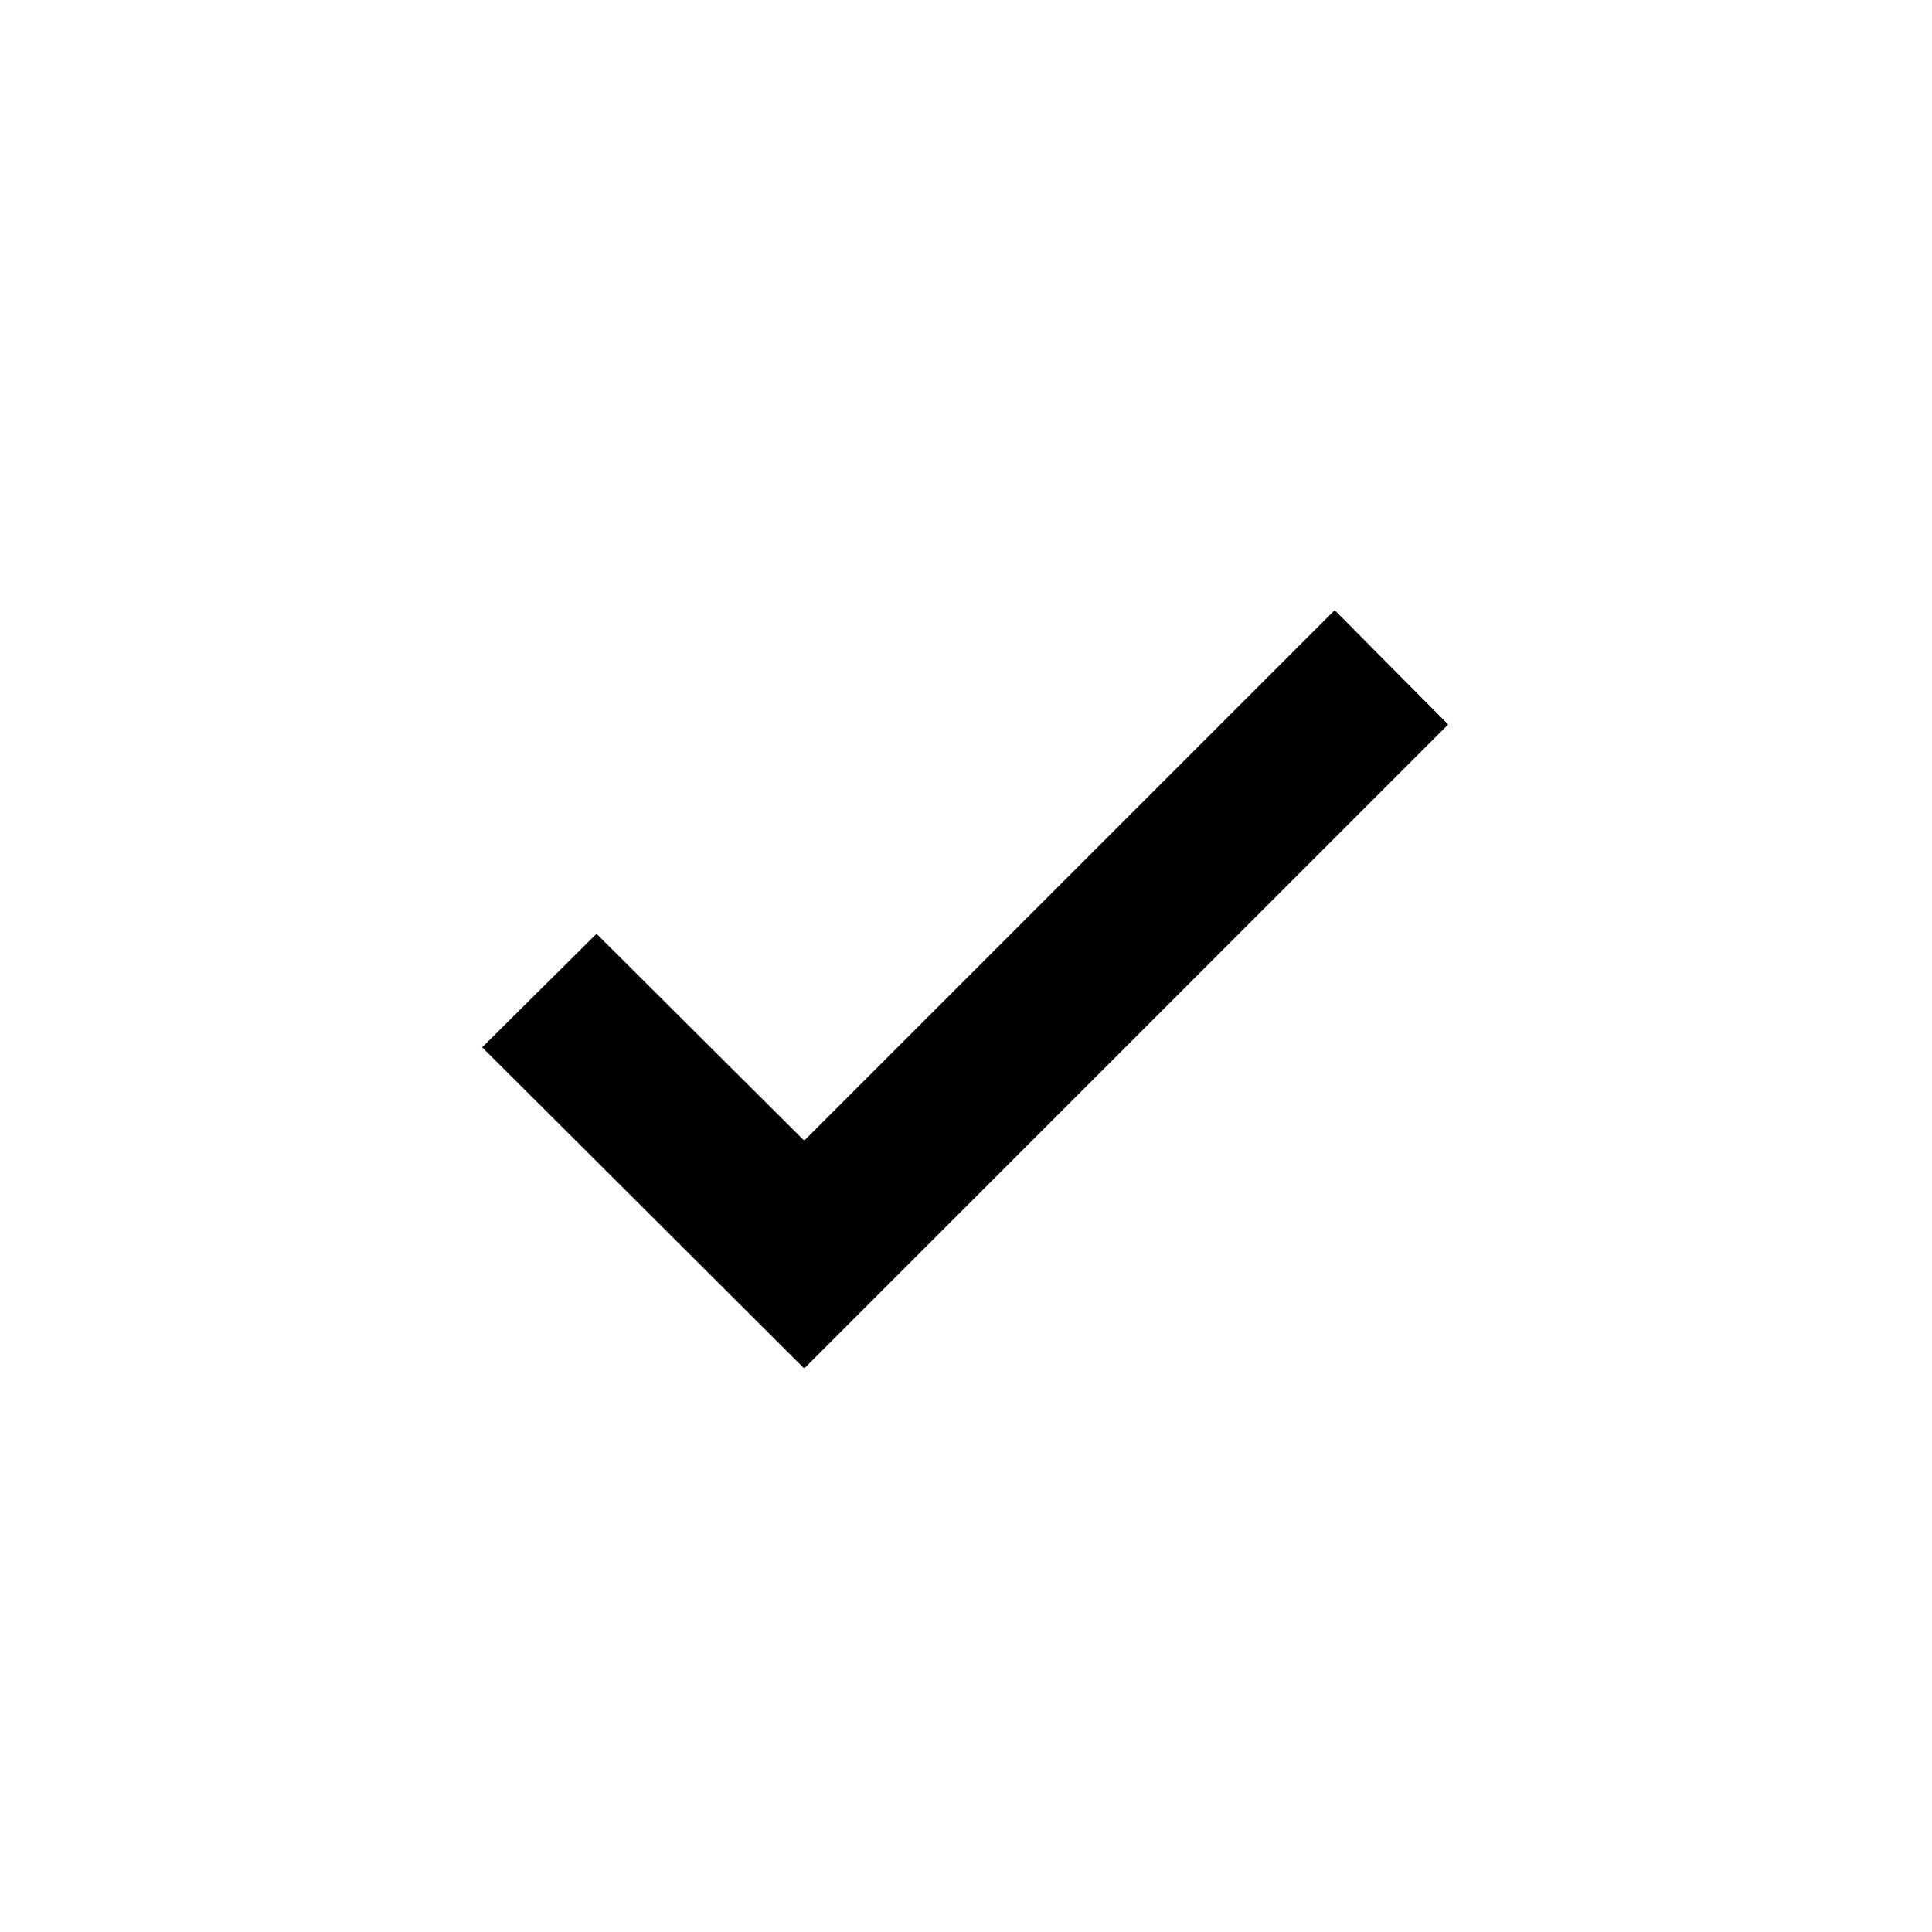
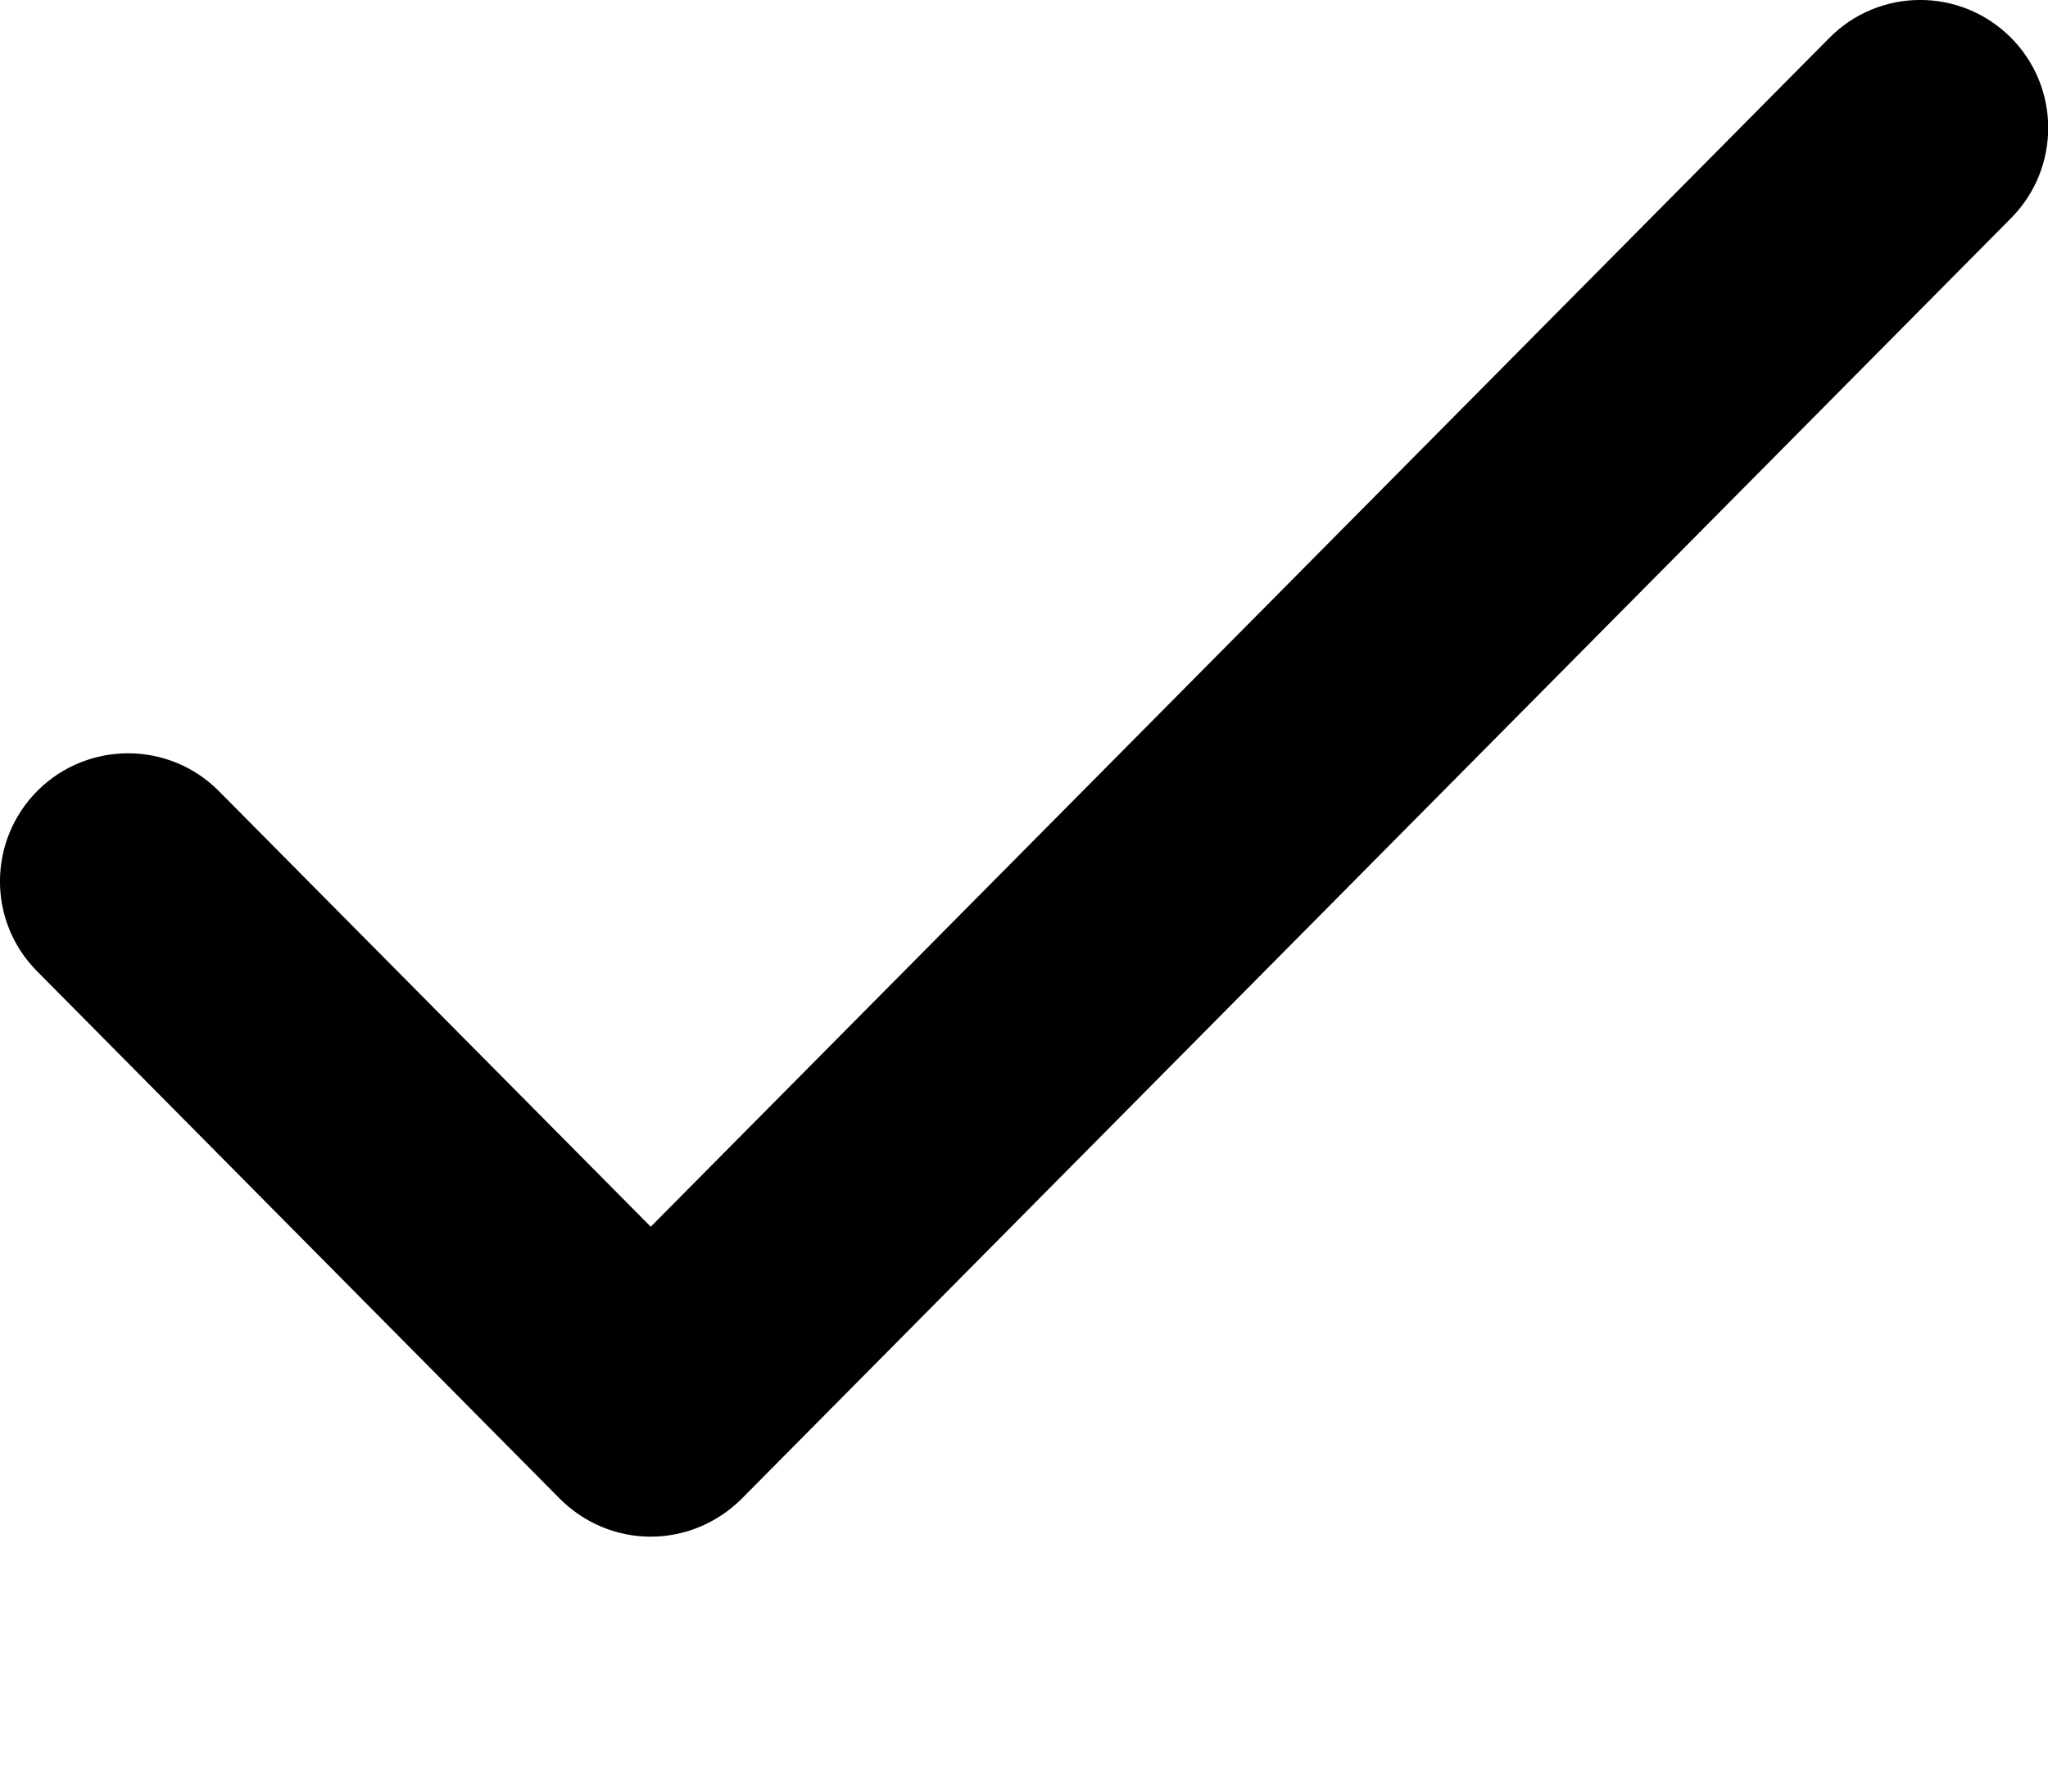
- <svg xmlns="http://www.w3.org/2000/svg" viewBox="0 0 28 28" fill="none">
-   <path d="M20.988 10.5L19.343 8.843L11.655 16.531L8.645 13.533L6.988 15.178L11.655 19.833L20.988 10.5Z" fill="currentColor" />
+ <svg xmlns="http://www.w3.org/2000/svg" viewBox="0 0 8 7">
+   <path fill-rule="evenodd" clip-rule="evenodd" d="M7.853 0.145C8.049 0.339 8.05 0.656 7.856 0.852L2.897 5.856C2.803 5.95 2.675 6.004 2.542 6.004C2.408 6.004 2.281 5.95 2.187 5.856L0.145 3.795C-0.05 3.599 -0.048 3.283 0.148 3.088C0.344 2.894 0.661 2.895 0.855 3.091L2.542 4.793L7.146 0.148C7.34 -0.048 7.656 -0.05 7.853 0.145Z" fill="currentColor" />
</svg>
